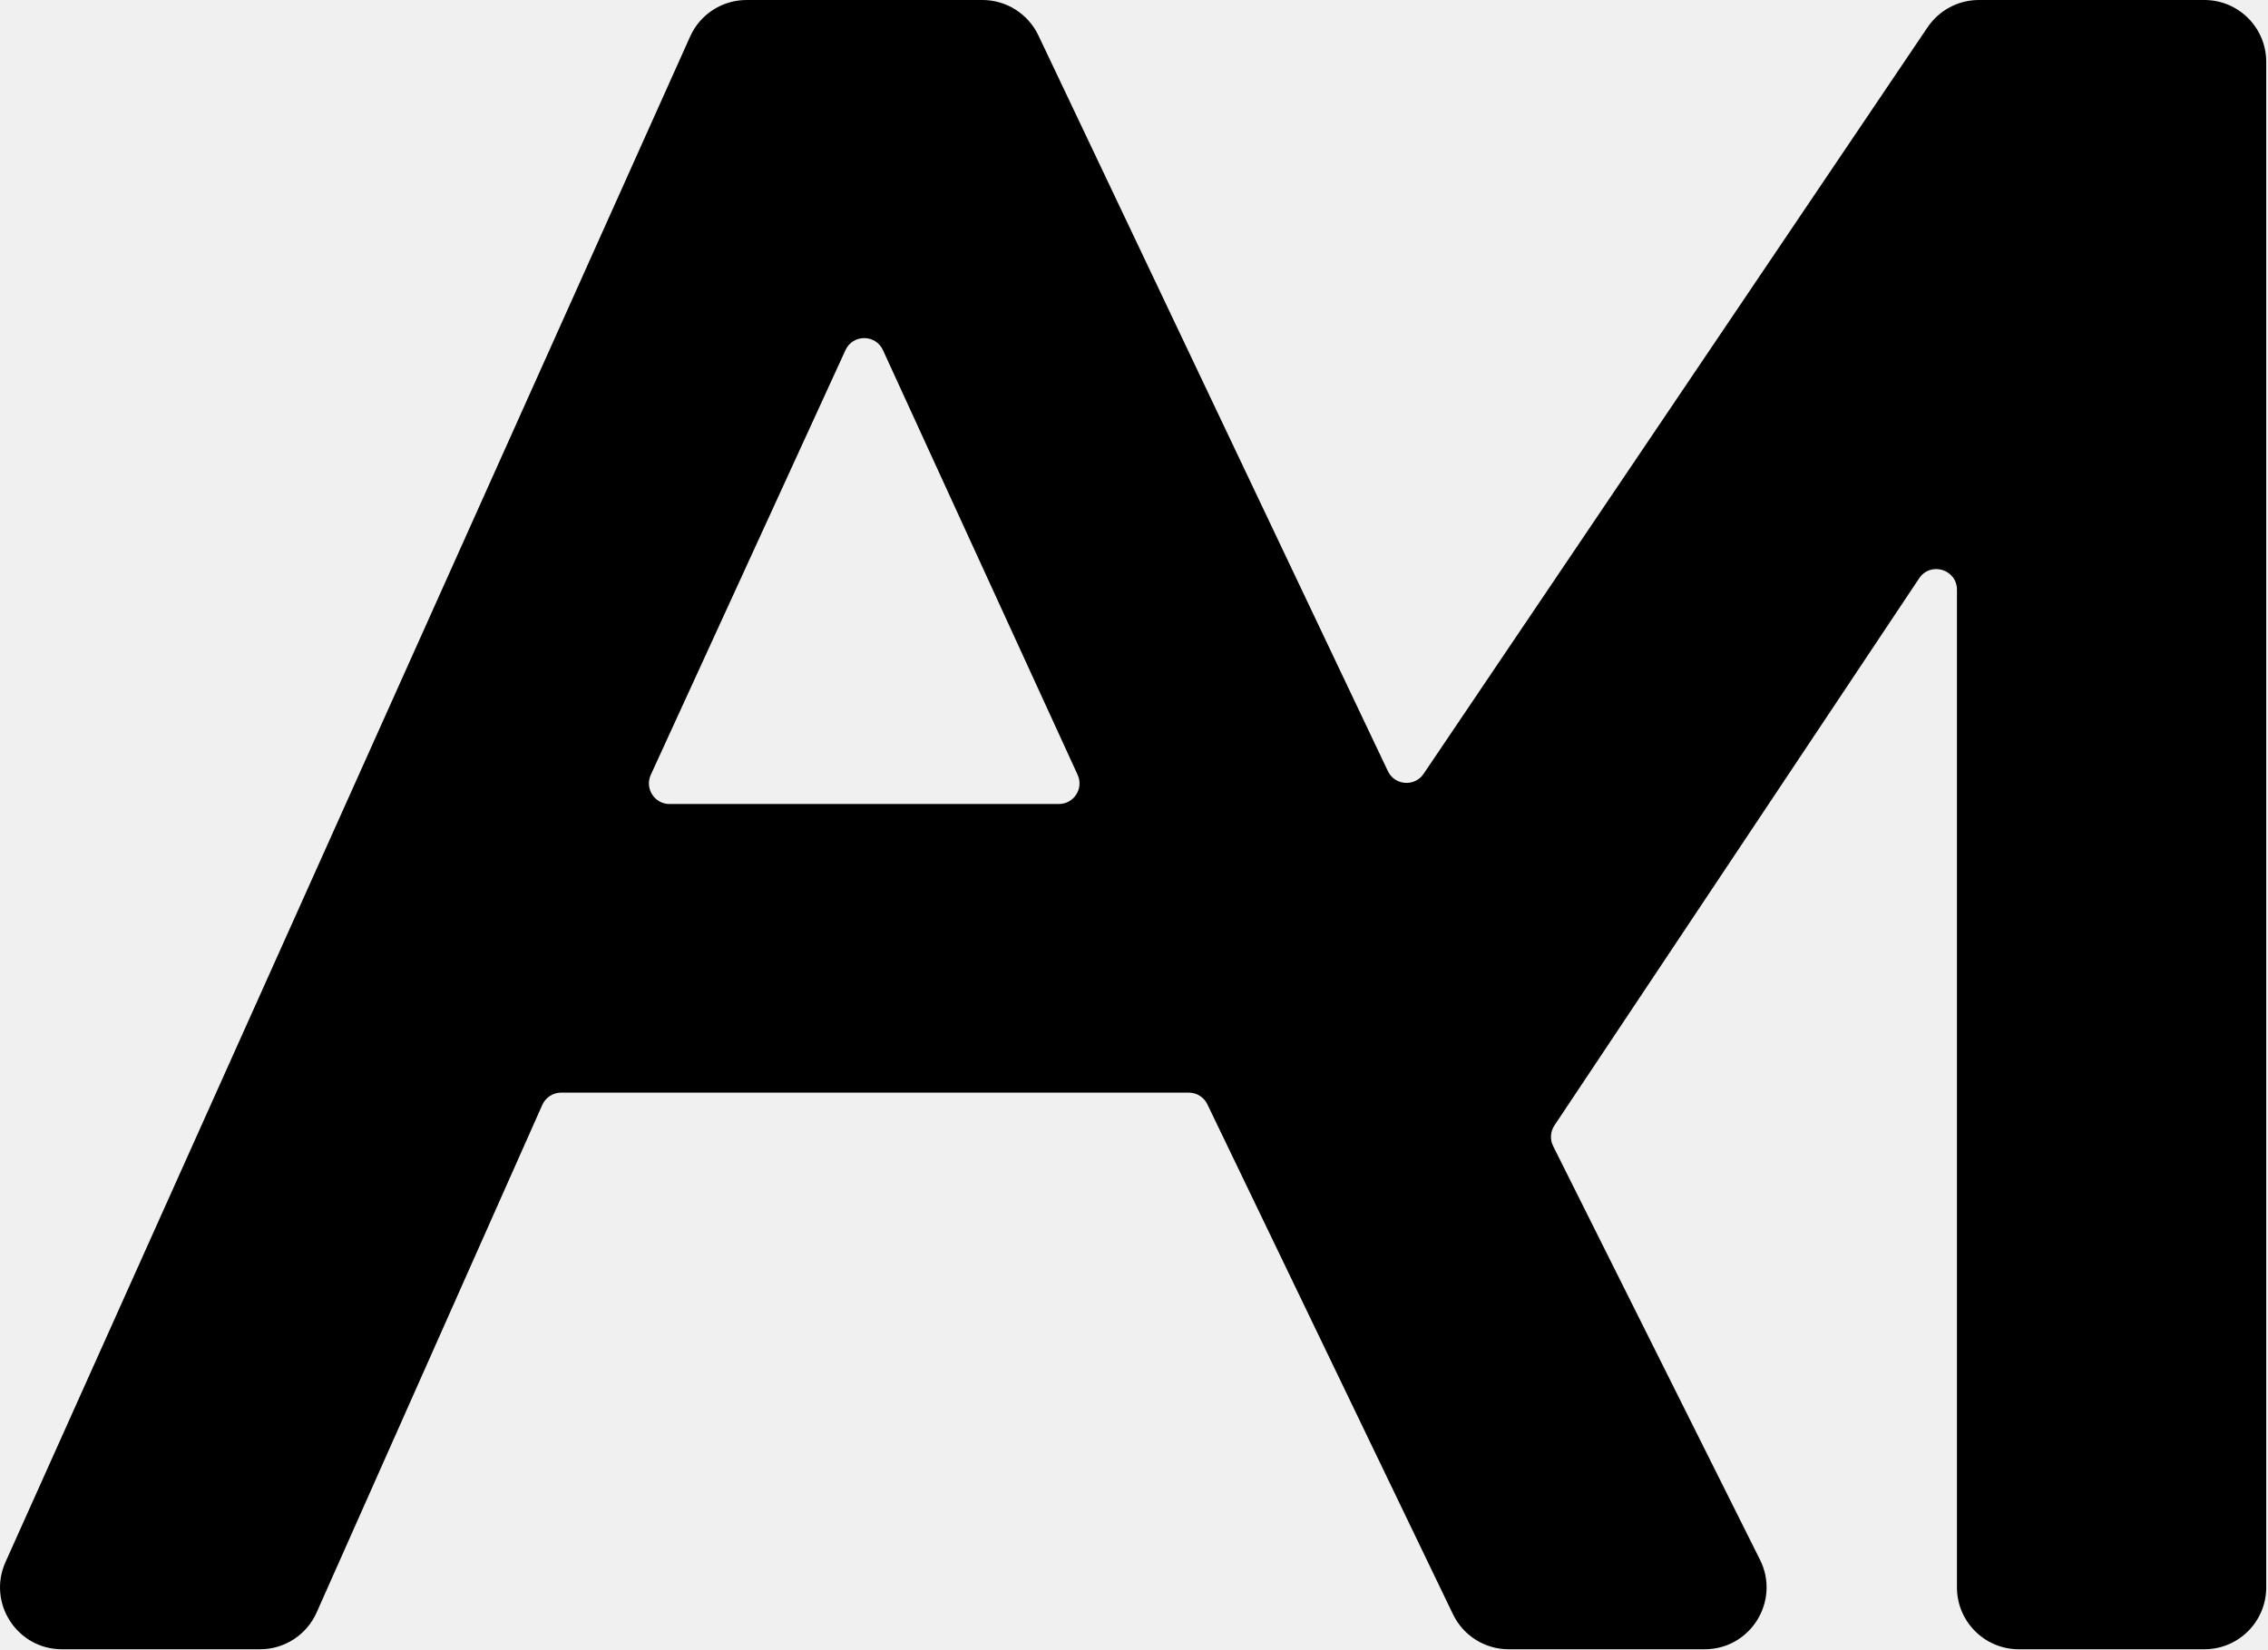
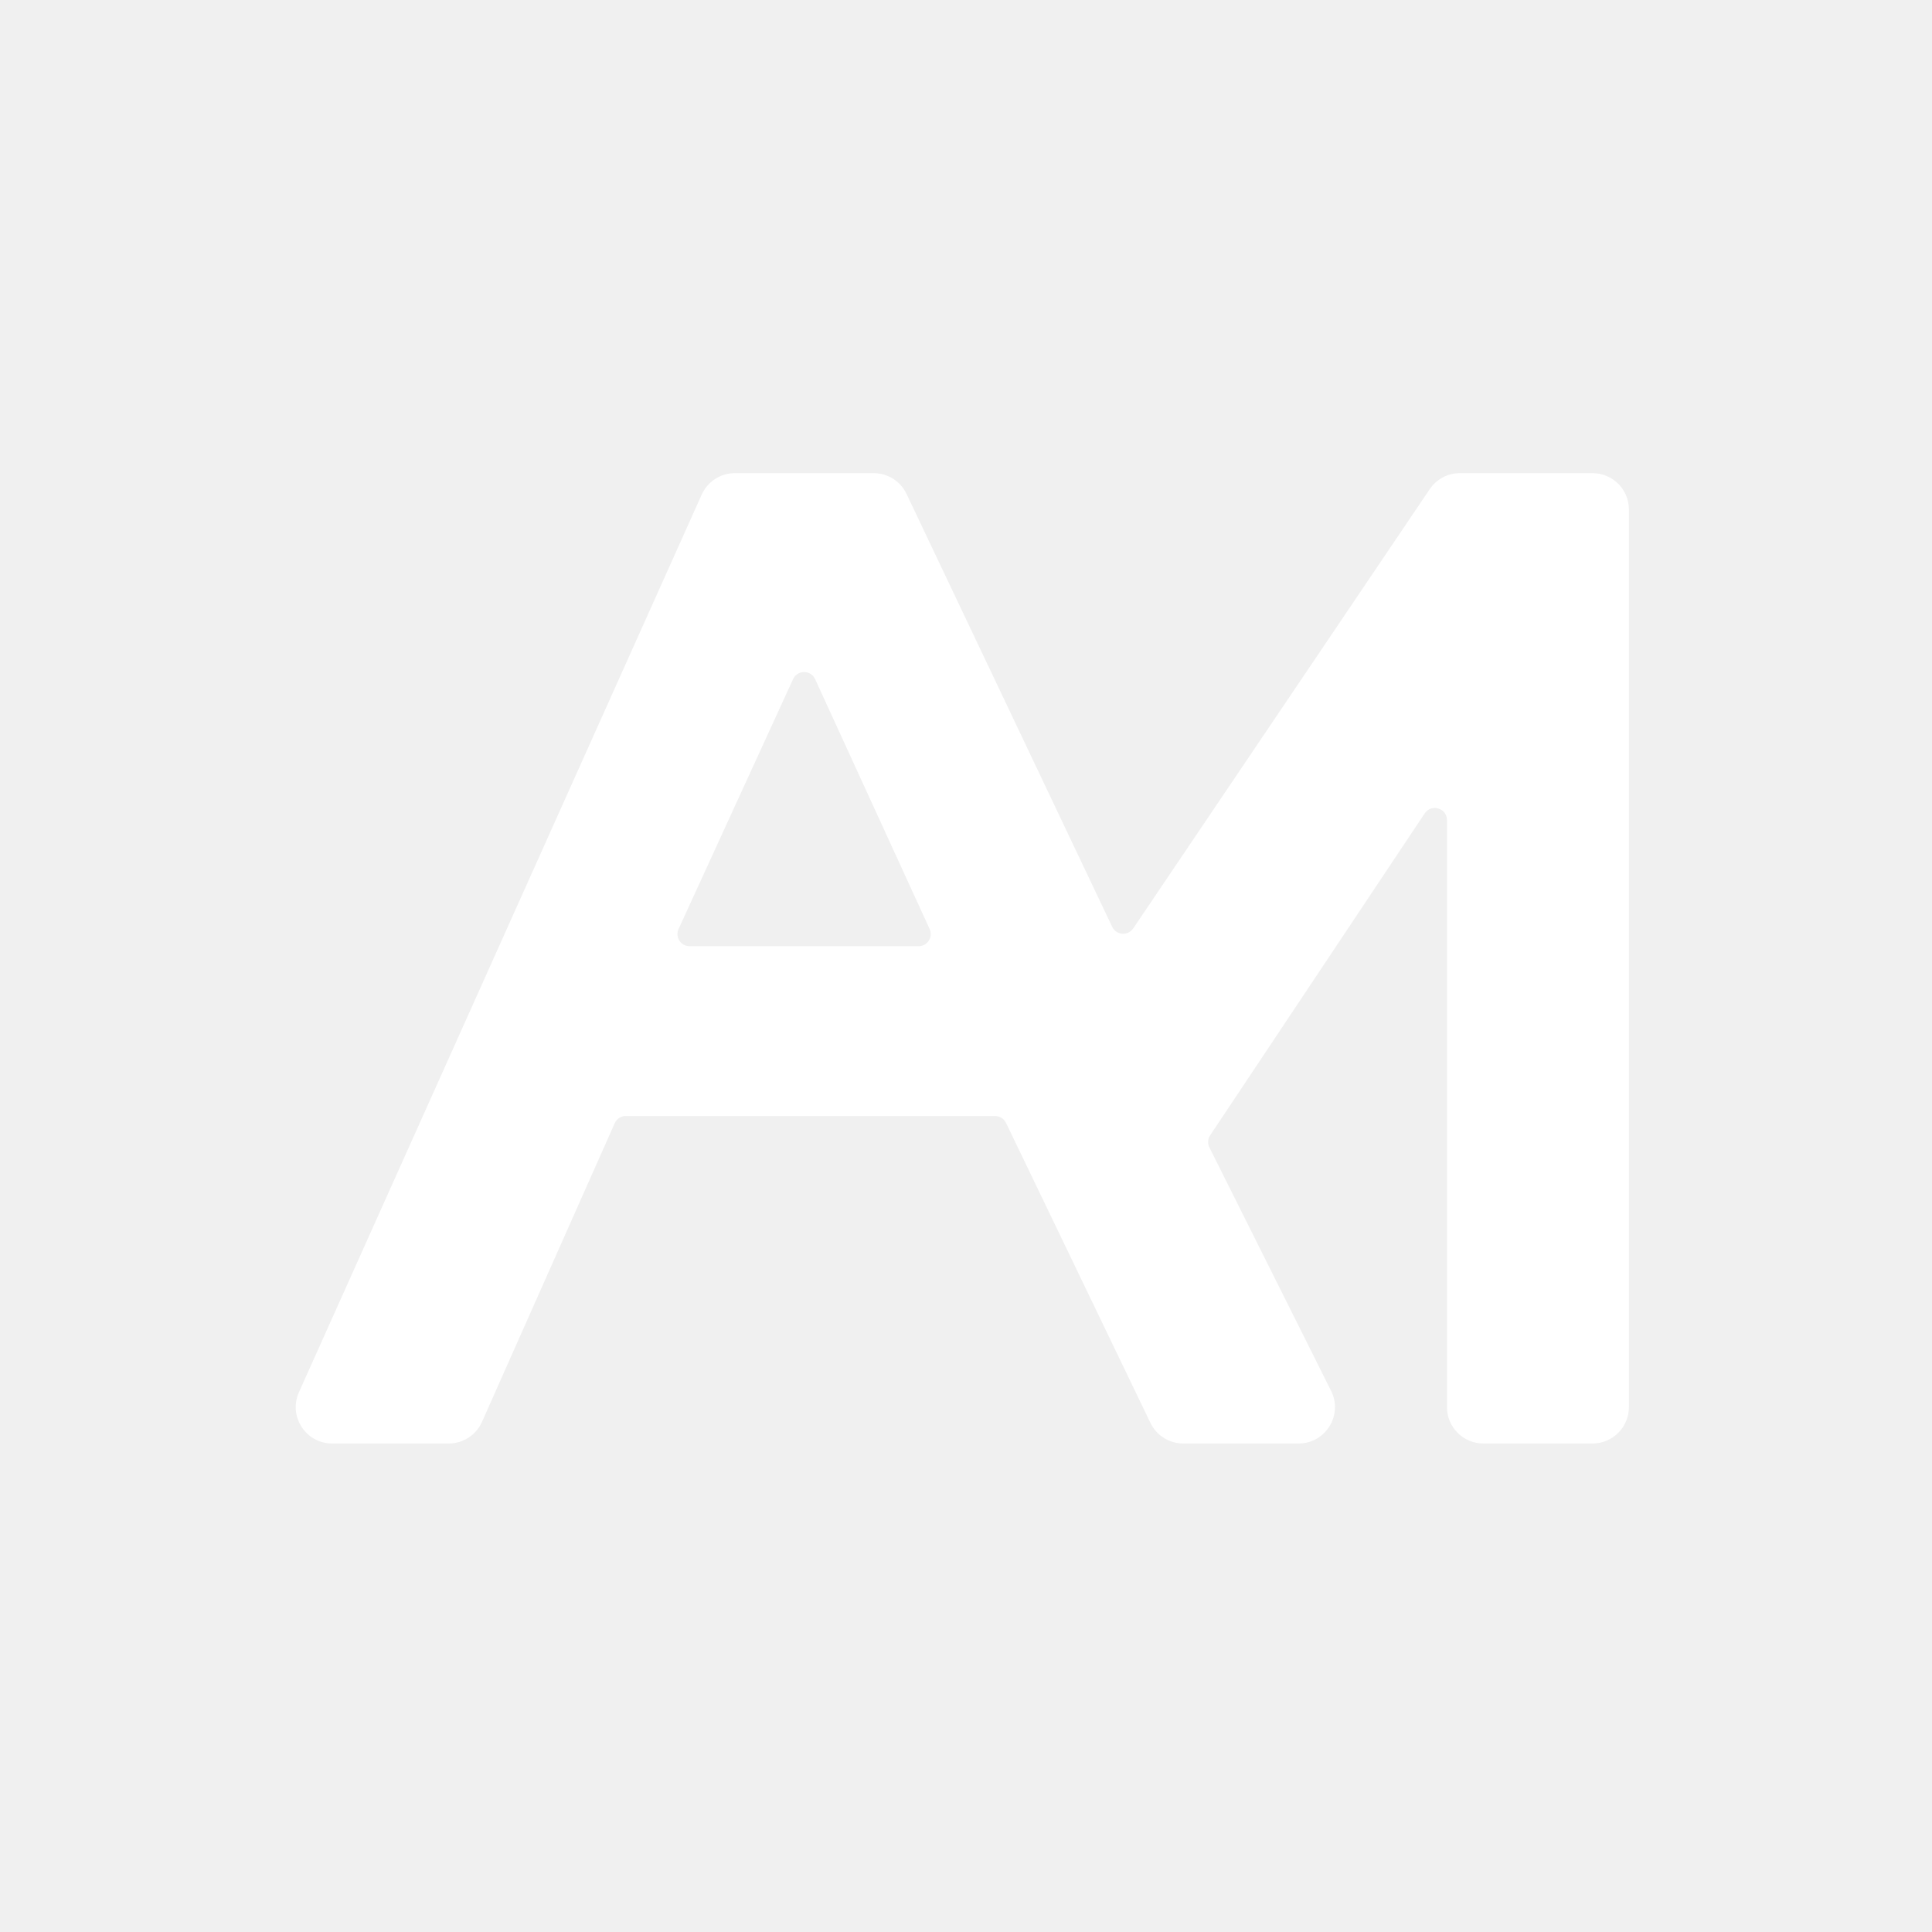
- <svg xmlns="http://www.w3.org/2000/svg" width="55" height="40" viewBox="0 0 55 40" fill="none">
-   <path d="M23.825 0C24.404 9.36648e-05 24.931 0.334 25.18 0.856L33.657 18.703C33.824 19.052 34.306 19.088 34.523 18.768L46.745 0.661C47.024 0.248 47.49 0 47.989 0H53.457C54.286 0 54.957 0.672 54.957 1.5V38.5C54.957 39.328 54.286 40 53.457 40H48.957C48.129 40 47.457 39.328 47.457 38.5V14.303C47.457 13.808 46.816 13.614 46.541 14.025L37.696 27.295C37.596 27.444 37.584 27.636 37.664 27.796L42.681 37.829C43.179 38.827 42.454 40 41.339 40H36.585C36.009 40 35.484 39.669 35.235 39.15L29.279 26.783C29.196 26.61 29.021 26.5 28.829 26.5H13.607C13.409 26.5 13.231 26.617 13.151 26.797L7.678 39.109C7.437 39.651 6.9 40 6.308 40H1.502C0.415 40 -0.312 38.878 0.133 37.886L16.736 0.886C16.977 0.347 17.514 0 18.105 0H23.825ZM21.412 8.492C21.234 8.103 20.681 8.103 20.503 8.492L15.782 18.792C15.631 19.123 15.872 19.5 16.236 19.5H25.678C26.042 19.5 26.285 19.123 26.133 18.792L21.412 8.492Z" fill="black" />
+ <svg xmlns="http://www.w3.org/2000/svg" width="98" height="98" viewBox="0 0 98 98" fill="none">
+   <path d="M44.317 24C45.03 24 45.678 24.41 45.984 25.054L56.416 47.014C56.62 47.444 57.215 47.489 57.481 47.095L72.521 24.814C72.864 24.305 73.437 24 74.05 24H80.78C81.799 24 82.626 24.826 82.626 25.846V71.375C82.626 72.394 81.799 73.221 80.78 73.221H75.243C74.224 73.221 73.397 72.394 73.397 71.375V41.6C73.397 40.991 72.607 40.752 72.269 41.259L61.385 57.587C61.262 57.771 61.248 58.006 61.346 58.203L67.519 70.55C68.133 71.777 67.241 73.221 65.869 73.221H60.019C59.31 73.221 58.664 72.815 58.356 72.176L51.029 56.957C50.926 56.744 50.711 56.609 50.474 56.609H31.744C31.501 56.609 31.28 56.752 31.181 56.975L24.448 72.125C24.152 72.791 23.491 73.221 22.762 73.221H16.848C15.51 73.221 14.616 71.84 15.164 70.619L35.593 25.09C35.891 24.427 36.551 24 37.278 24H44.317ZM41.347 34.449C41.128 33.971 40.448 33.971 40.228 34.449L34.42 47.124C34.233 47.532 34.531 47.995 34.979 47.995H46.597C47.045 47.995 47.343 47.531 47.156 47.124L41.347 34.449Z" fill="white" />
</svg>
